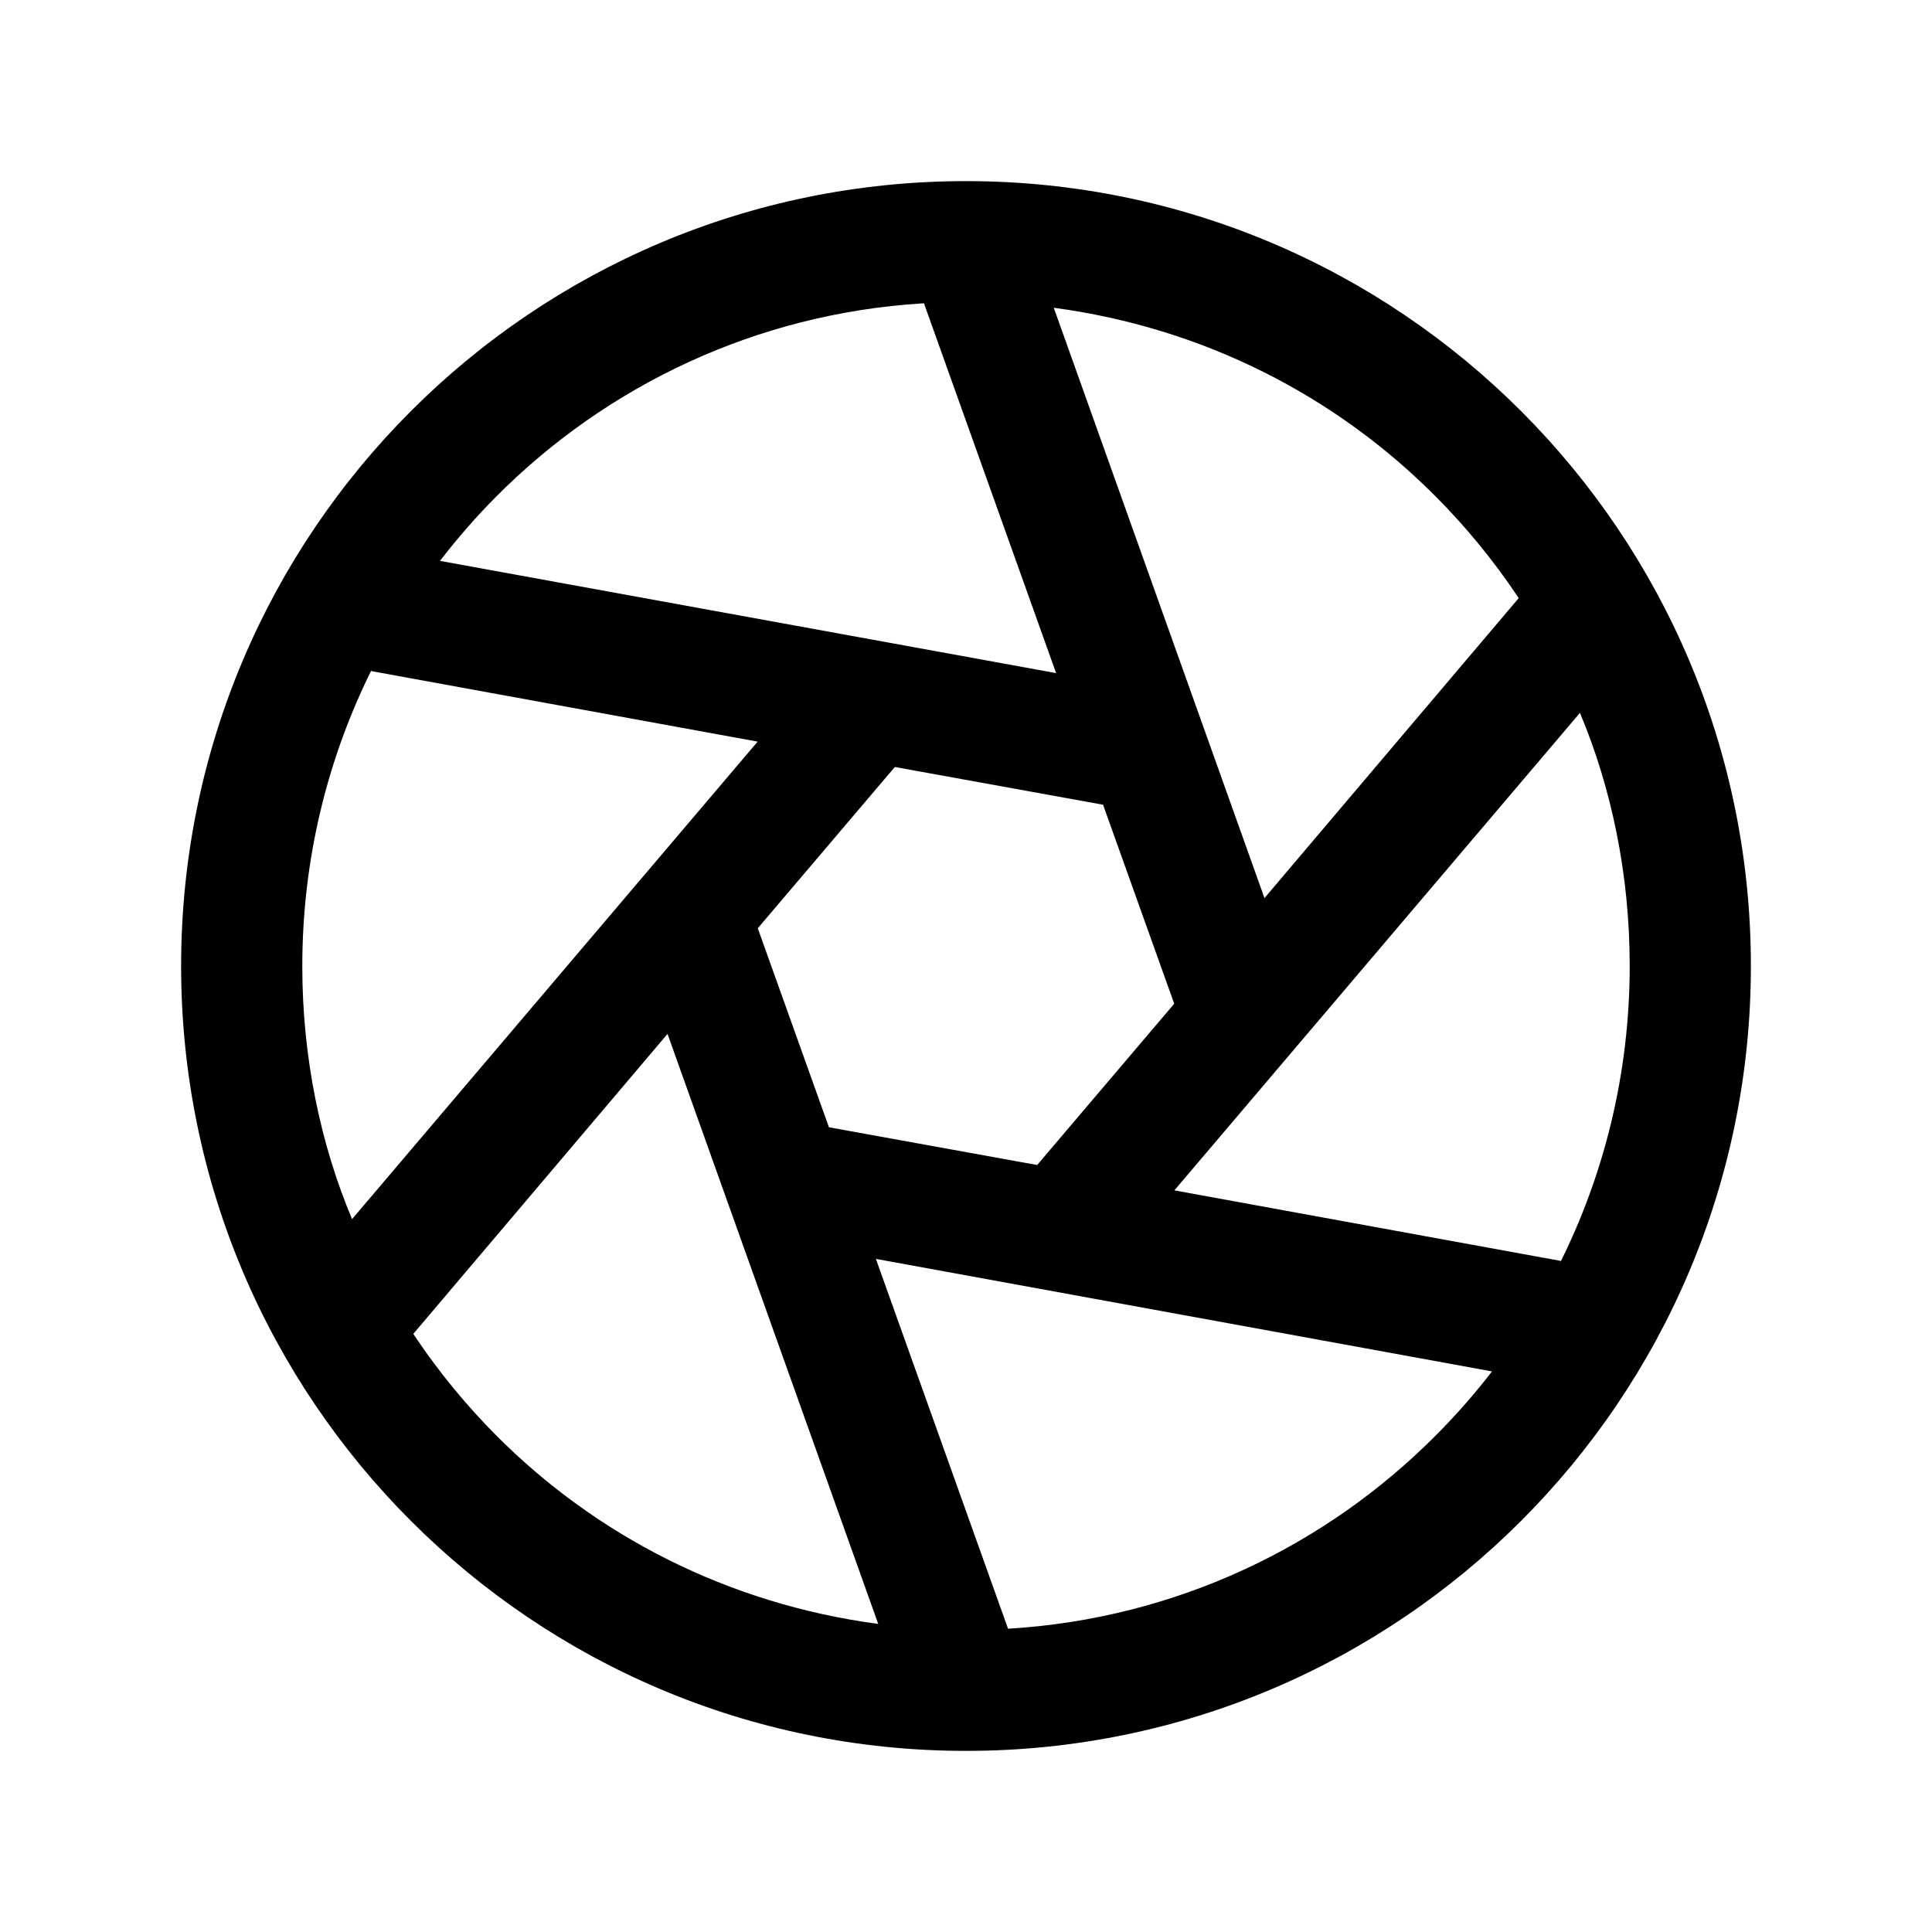
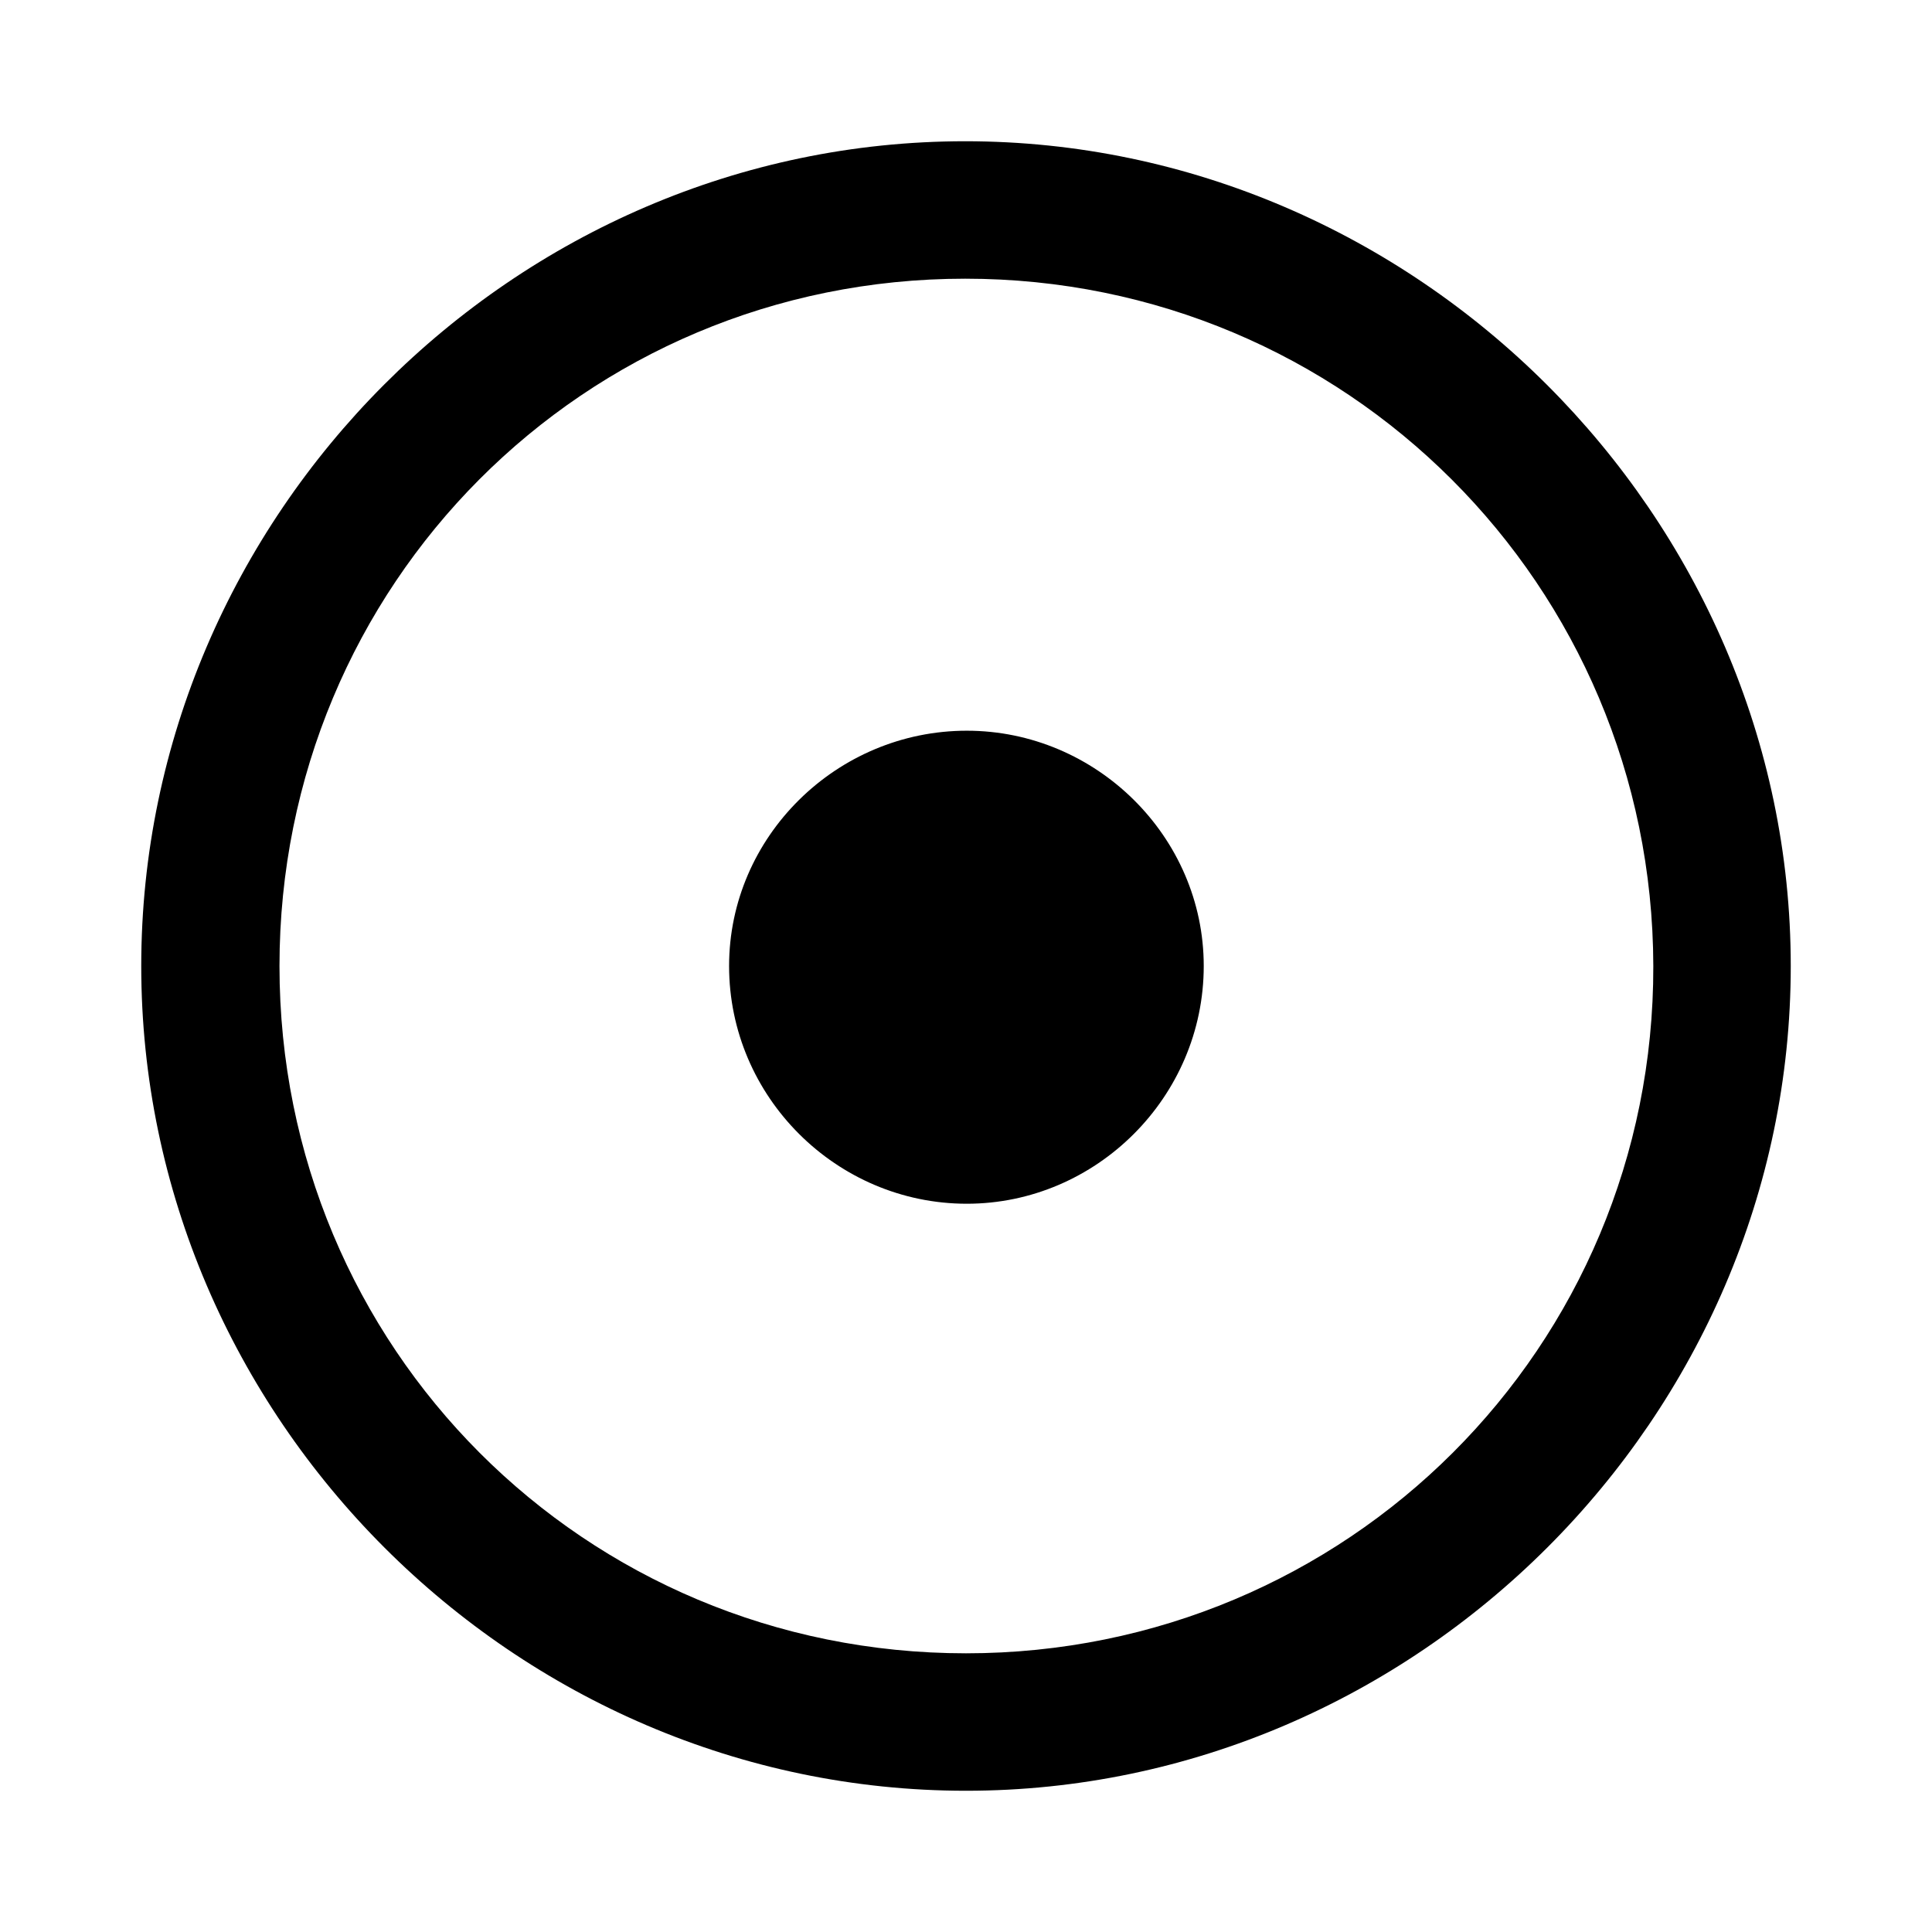
- <svg xmlns="http://www.w3.org/2000/svg" viewBox="0 0 1024 1024" fill="currentColor">
-   <path transform="translate(0 960) scale(1 -1)" d="M806.16 742.16c-75.282 75.282-179.283 121.845-294.16 121.845-229.753 0-416.005-186.252-416.005-416.005 0-114.877 46.563-218.878 121.845-294.16v0c75.282-75.282 179.283-121.845 294.16-121.845 229.753 0 416.005 186.252 416.005 416.005 0 114.877-46.563 218.878-121.845 294.16v0zM760.92 696.88c16.016-16.083 30.499-33.717 43.197-52.649l0.803-1.271-134.72-158.96-111.68 312.88c79.747-10.691 149.548-46.891 202.386-99.986l0.014-0.014zM622.36 428l-72.64-85.48-110.36 20-37.72 105.48 72.64 85.48 110.36-20zM263.080 696.88c58.444 58.753 137.627 96.825 225.641 102.31l0.999 0.050 70.040-196-326.56 59.48c9.666 12.544 19.451 23.686 29.892 34.172l-0.012-0.012zM186.6 313.84c-16.683 39.626-26.377 85.688-26.377 134.015 0 56.987 13.479 110.825 37.423 158.501l-0.926-2.036 204.84-37.4zM263.080 199.12c-16.016 16.083-30.499 33.717-43.197 52.649l-0.803 1.271 134.72 158.96 111.68-312.72c-79.73 10.644-149.531 46.79-202.39 99.83l-0.010 0.010zM760.92 199.12c-58.444-58.753-137.627-96.825-225.641-102.31l-0.999-0.050-70.040 196 326.56-59.64c-9.661-12.474-19.445-23.563-29.881-34.001l0.001 0.001zM622.44 329.080l214.96 253.080c16.683-39.626 26.377-85.688 26.377-134.015 0-56.987-13.479-110.825-37.423-158.501l0.926 2.036z" />
+ <svg xmlns="http://www.w3.org/2000/svg" width="56" height="56" viewBox="0 0 56 56">
+   <path d="M 28 51.906 C 41.055 51.906 51.906 41.078 51.906 28 C 51.906 14.945 41.031 4.094 27.977 4.094 C 14.898 4.094 4.094 14.945 4.094 28 C 4.094 41.078 14.922 51.906 28 51.906 Z M 28 47.922 C 16.937 47.922 8.101 39.062 8.101 28 C 8.101 16.961 16.914 8.078 27.977 8.078 C 39.016 8.078 47.898 16.961 47.922 28 C 47.945 39.062 39.039 47.922 28 47.922 Z M 28.023 34.891 C 31.773 34.891 34.891 31.797 34.891 28 C 34.891 24.25 31.773 21.18 28.023 21.18 C 24.25 21.18 21.133 24.25 21.133 28 C 21.133 31.797 24.25 34.891 28.023 34.891 Z" />
</svg>
